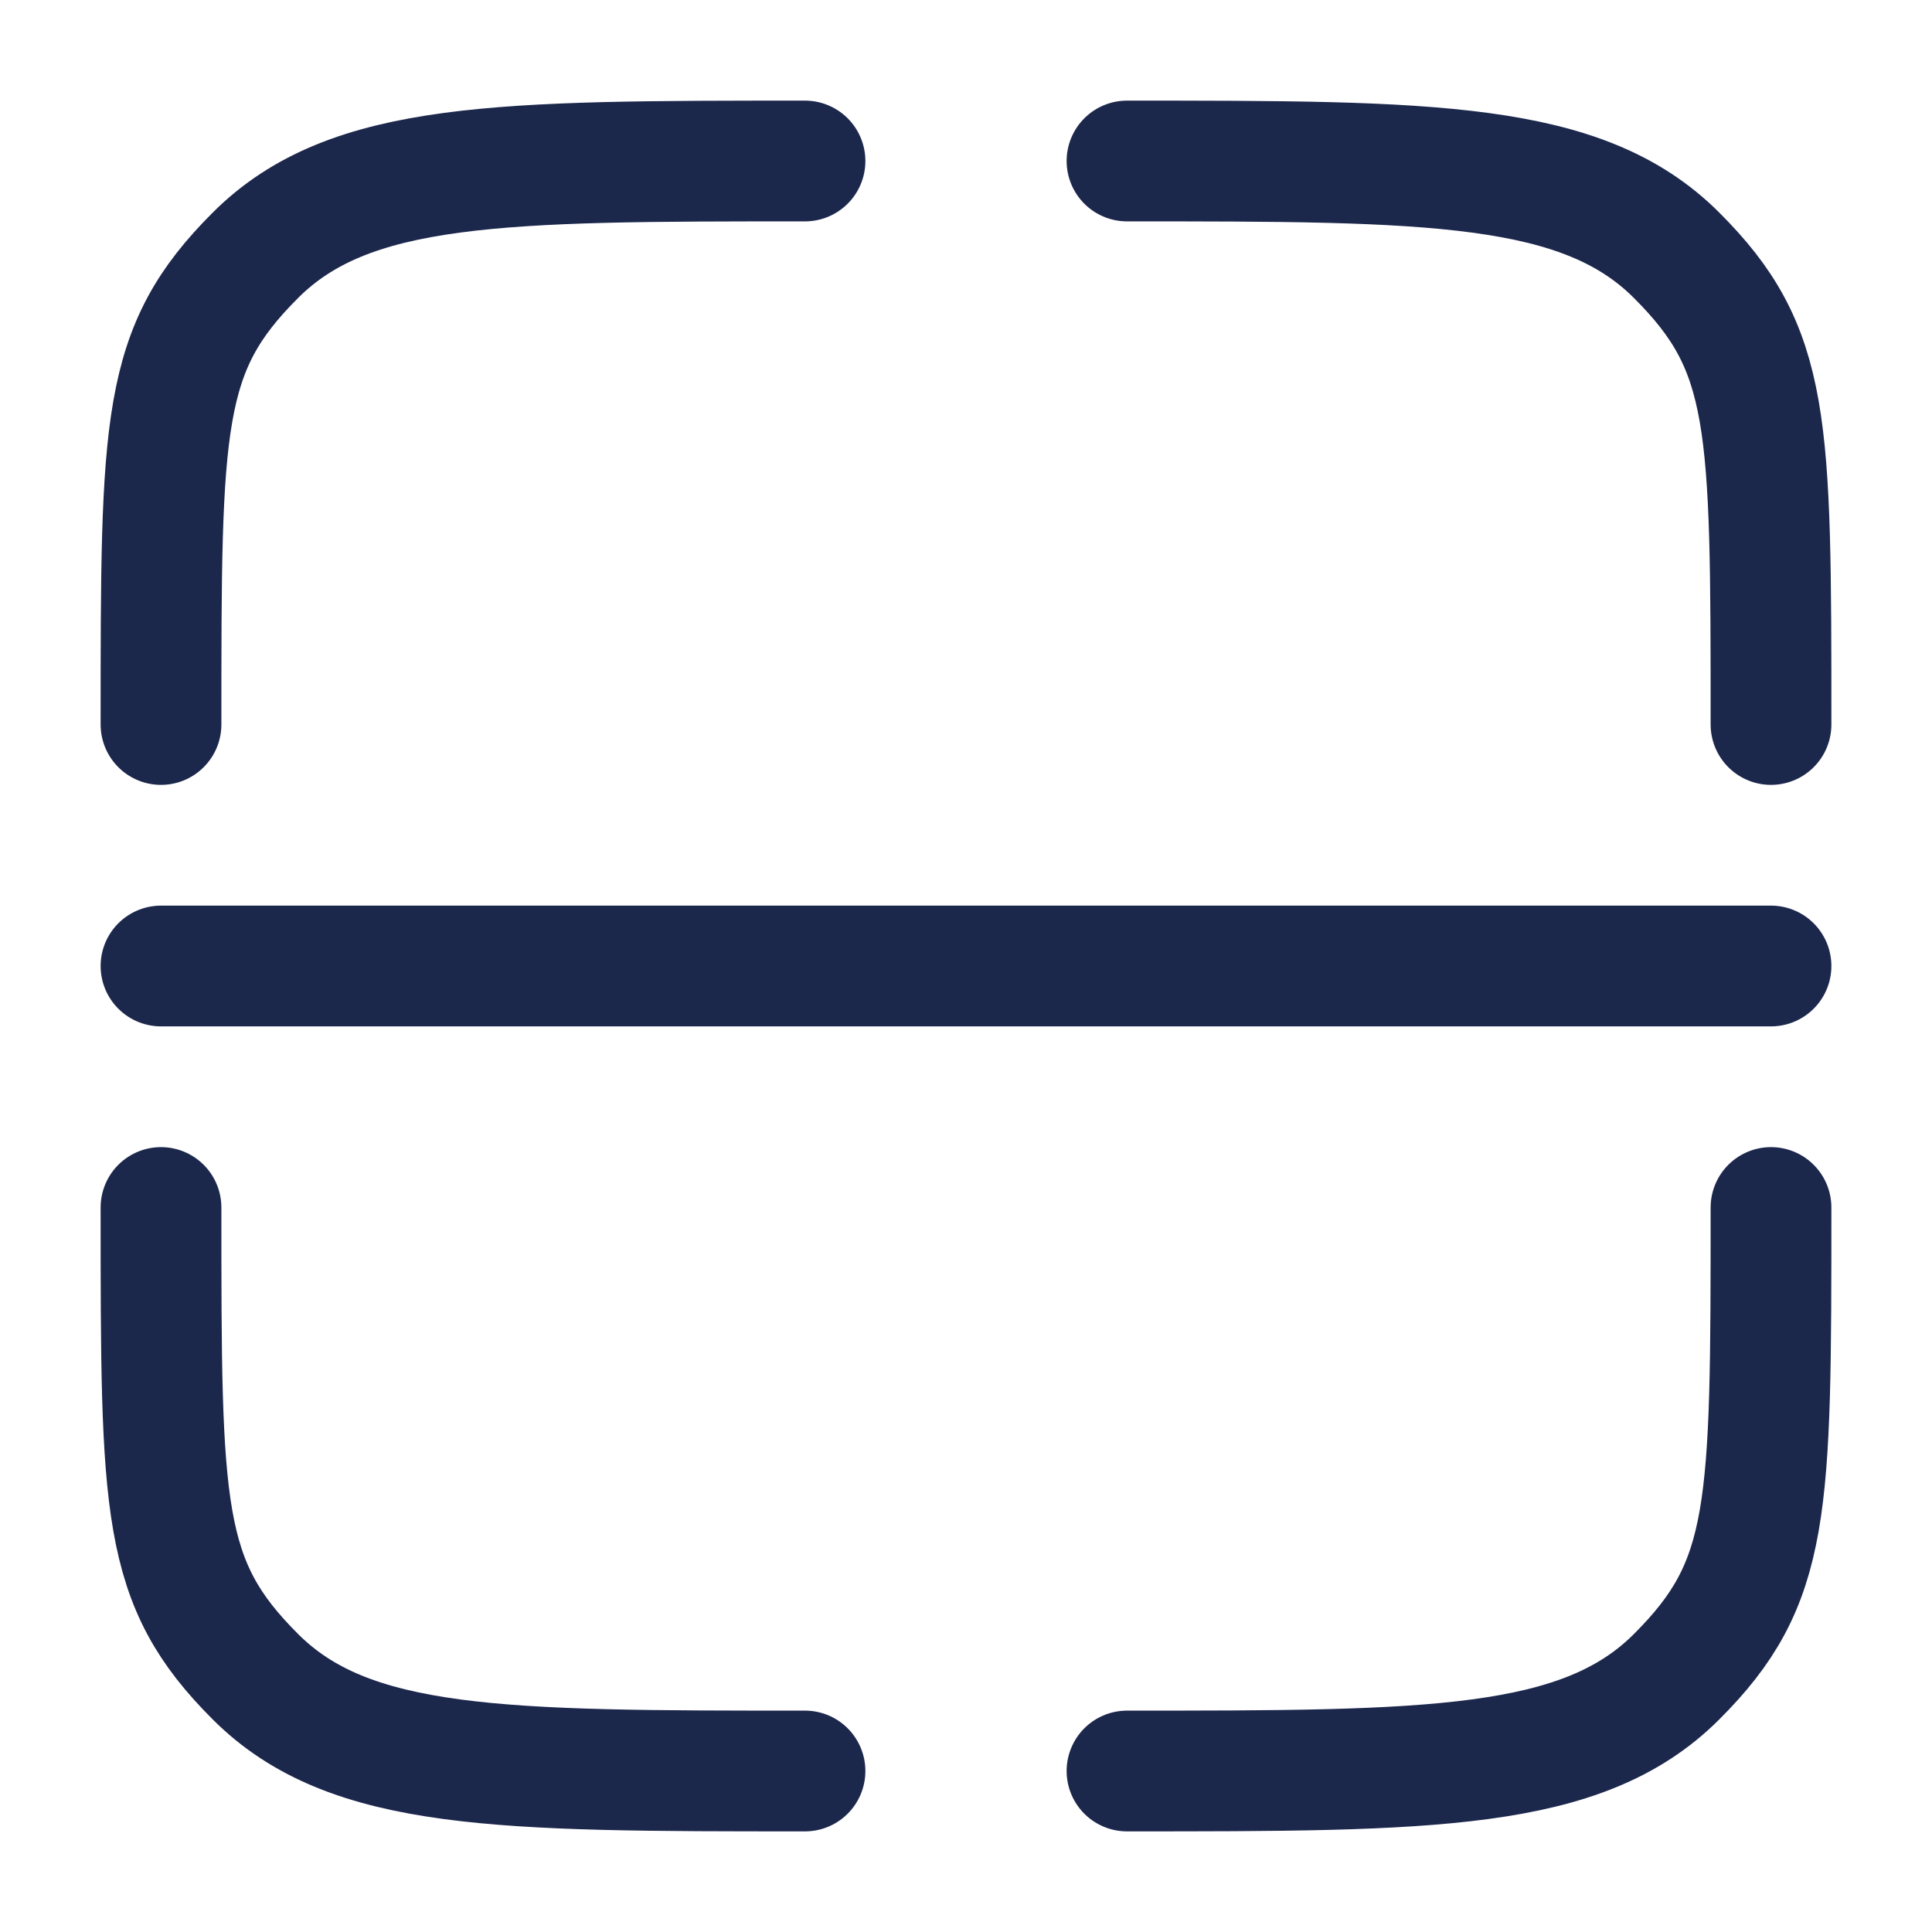
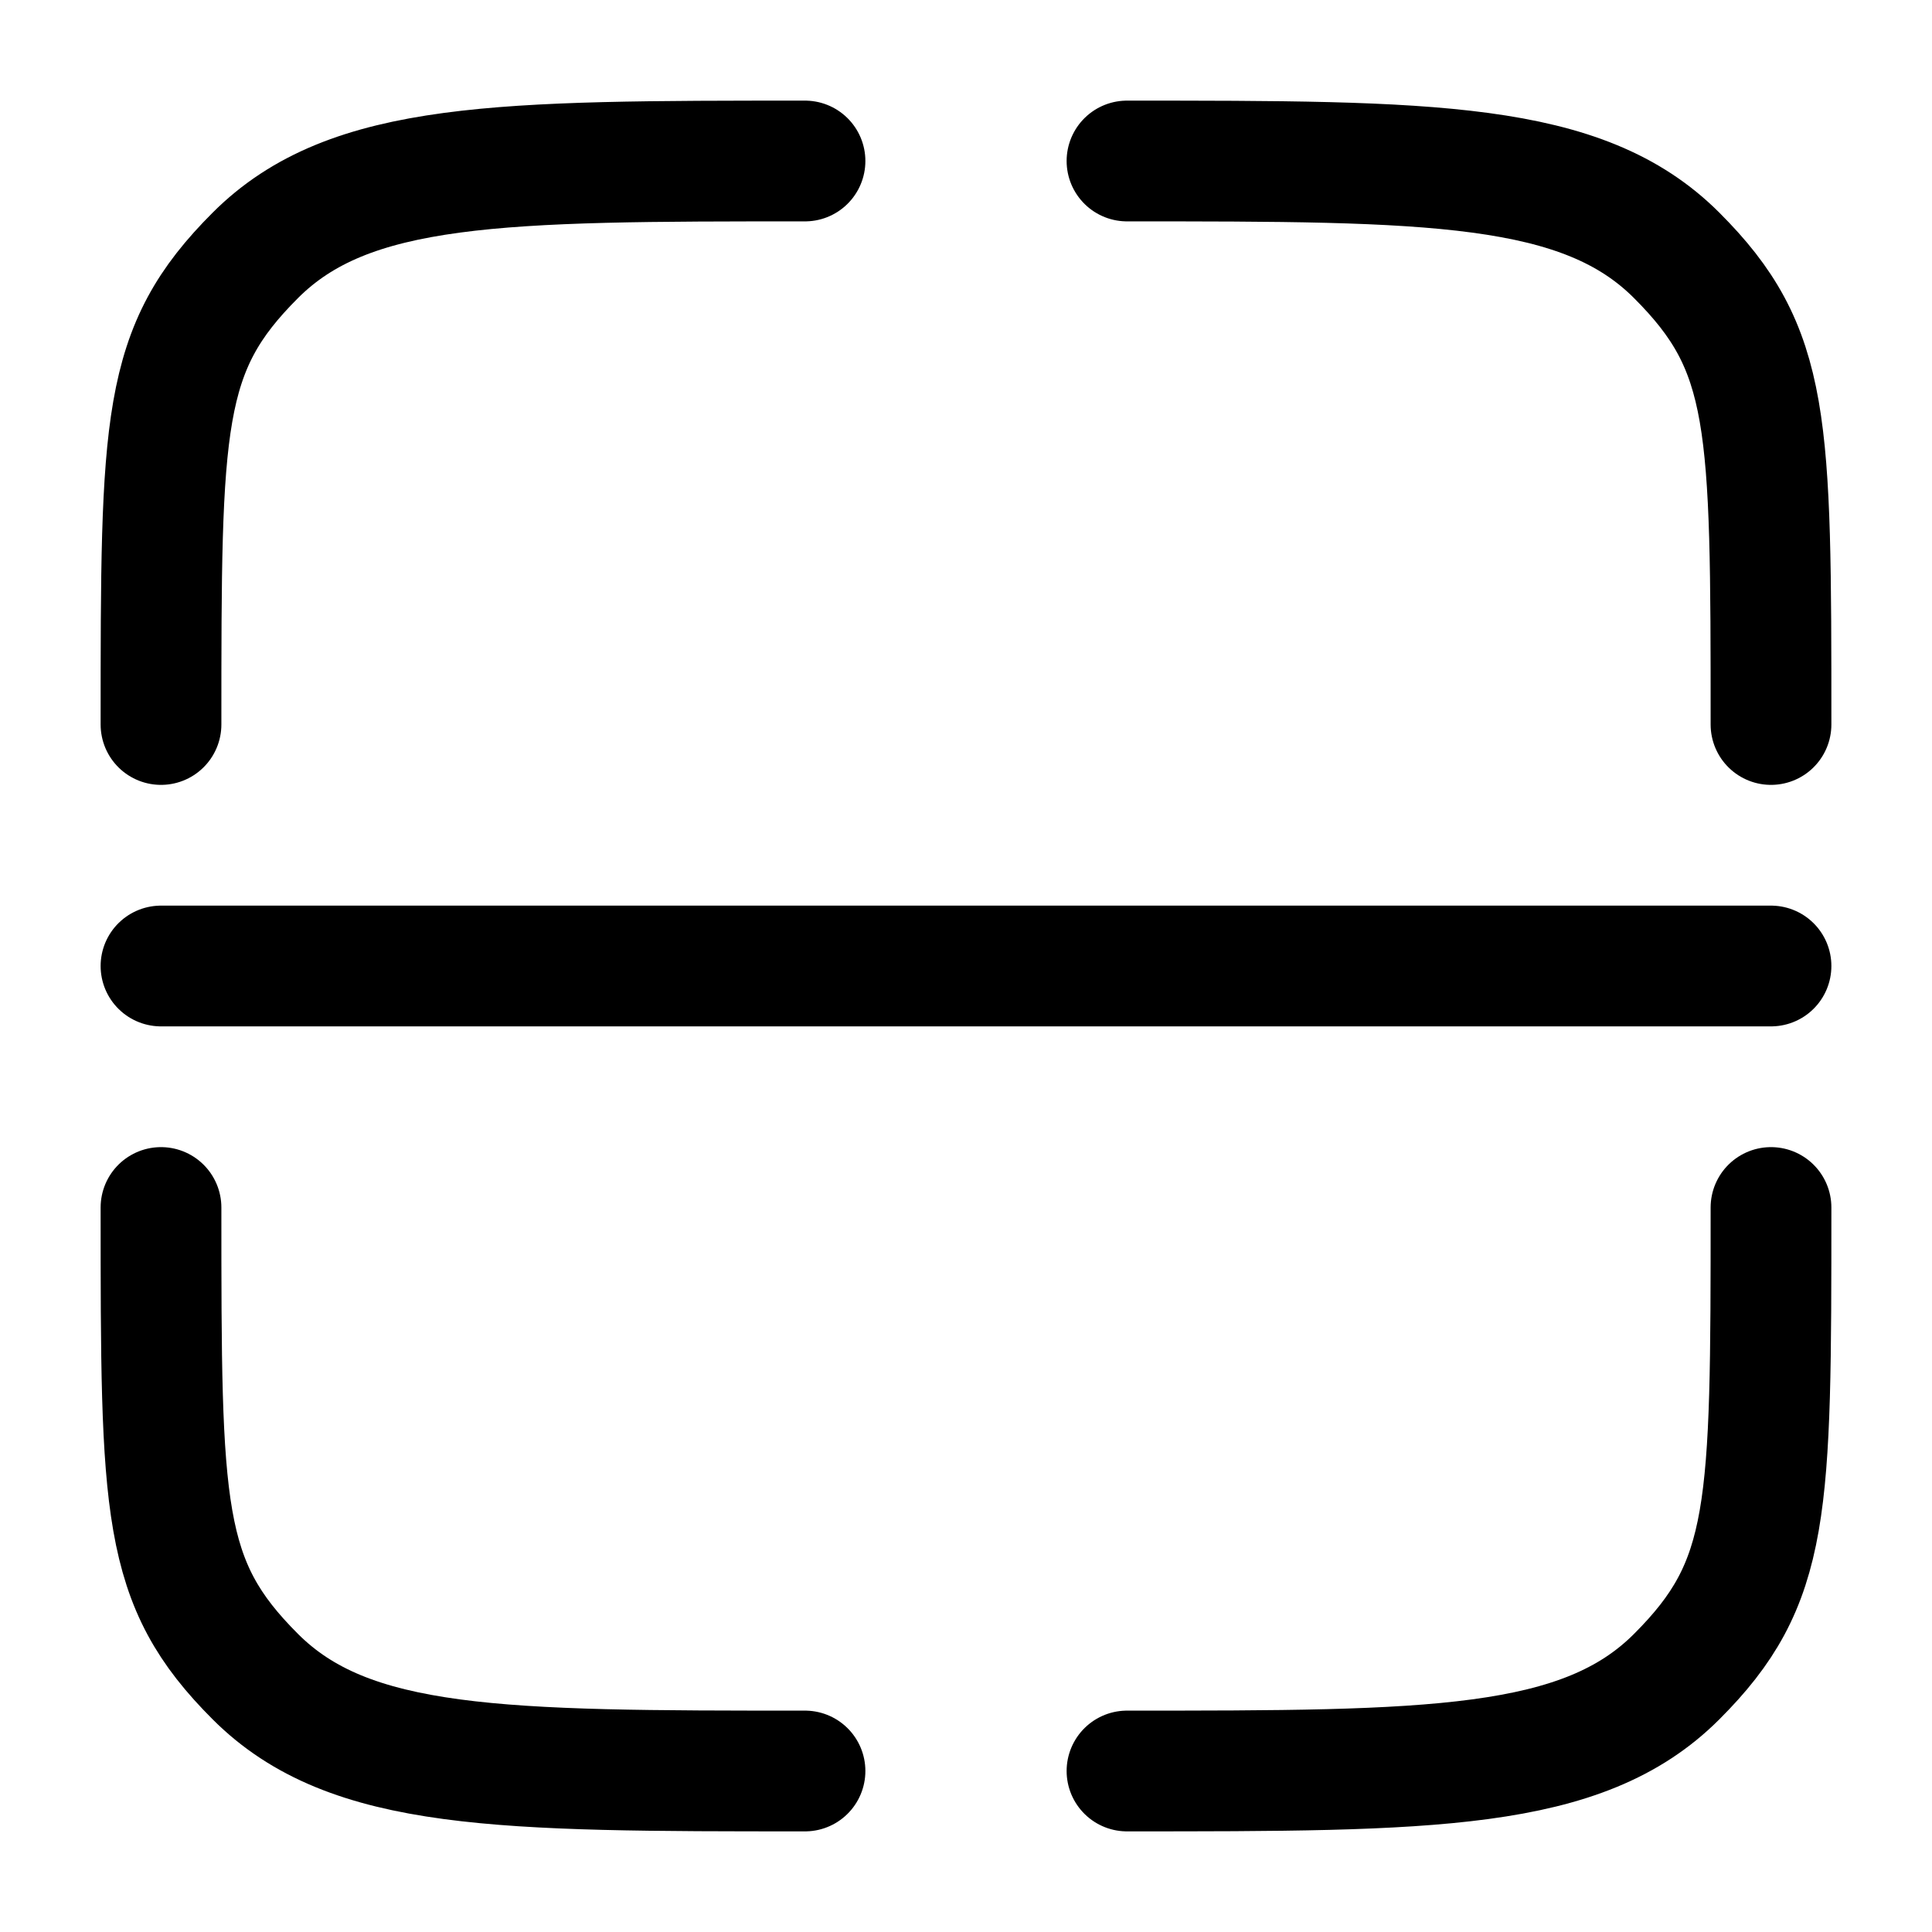
<svg xmlns="http://www.w3.org/2000/svg" width="24" height="24" viewBox="0 0 24 24" fill="none">
-   <path d="M10 22C6.229 22 4.343 22 3.172 20.828C2 19.657 2 18.771 2 15" stroke="#1C274C" stroke-width="1.5" stroke-linecap="round" />
-   <path d="M22 15C22 18.771 22 19.657 20.828 20.828C19.657 22 17.771 22 14 22" stroke="#1C274C" stroke-width="1.5" stroke-linecap="round" />
-   <path d="M14 2C17.771 2 19.657 2 20.828 3.172C22 4.343 22 5.229 22 9" stroke="#1C274C" stroke-width="1.5" stroke-linecap="round" />
-   <path d="M10 2C6.229 2 4.343 2 3.172 3.172C2 4.343 2 5.229 2 9" stroke="#1C274C" stroke-width="1.5" stroke-linecap="round" />
-   <path d="M2 12H22" stroke="#1C274C" stroke-width="1.5" stroke-linecap="round" />
+   <path d="M10 22C6.229 22 4.343 22 3.172 20.828C2 19.657 2 18.771 2 15" stroke="currentColor" stroke-width="1.5" stroke-linecap="round" />
+   <path d="M22 15C22 18.771 22 19.657 20.828 20.828C19.657 22 17.771 22 14 22" stroke="currentColor" stroke-width="1.5" stroke-linecap="round" />
+   <path d="M14 2C17.771 2 19.657 2 20.828 3.172C22 4.343 22 5.229 22 9" stroke="currentColor" stroke-width="1.5" stroke-linecap="round" />
+   <path d="M10 2C6.229 2 4.343 2 3.172 3.172C2 4.343 2 5.229 2 9" stroke="currentColor" stroke-width="1.5" stroke-linecap="round" />
+   <path d="M2 12H22" stroke="currentColor" stroke-width="1.5" stroke-linecap="round" />
</svg>
